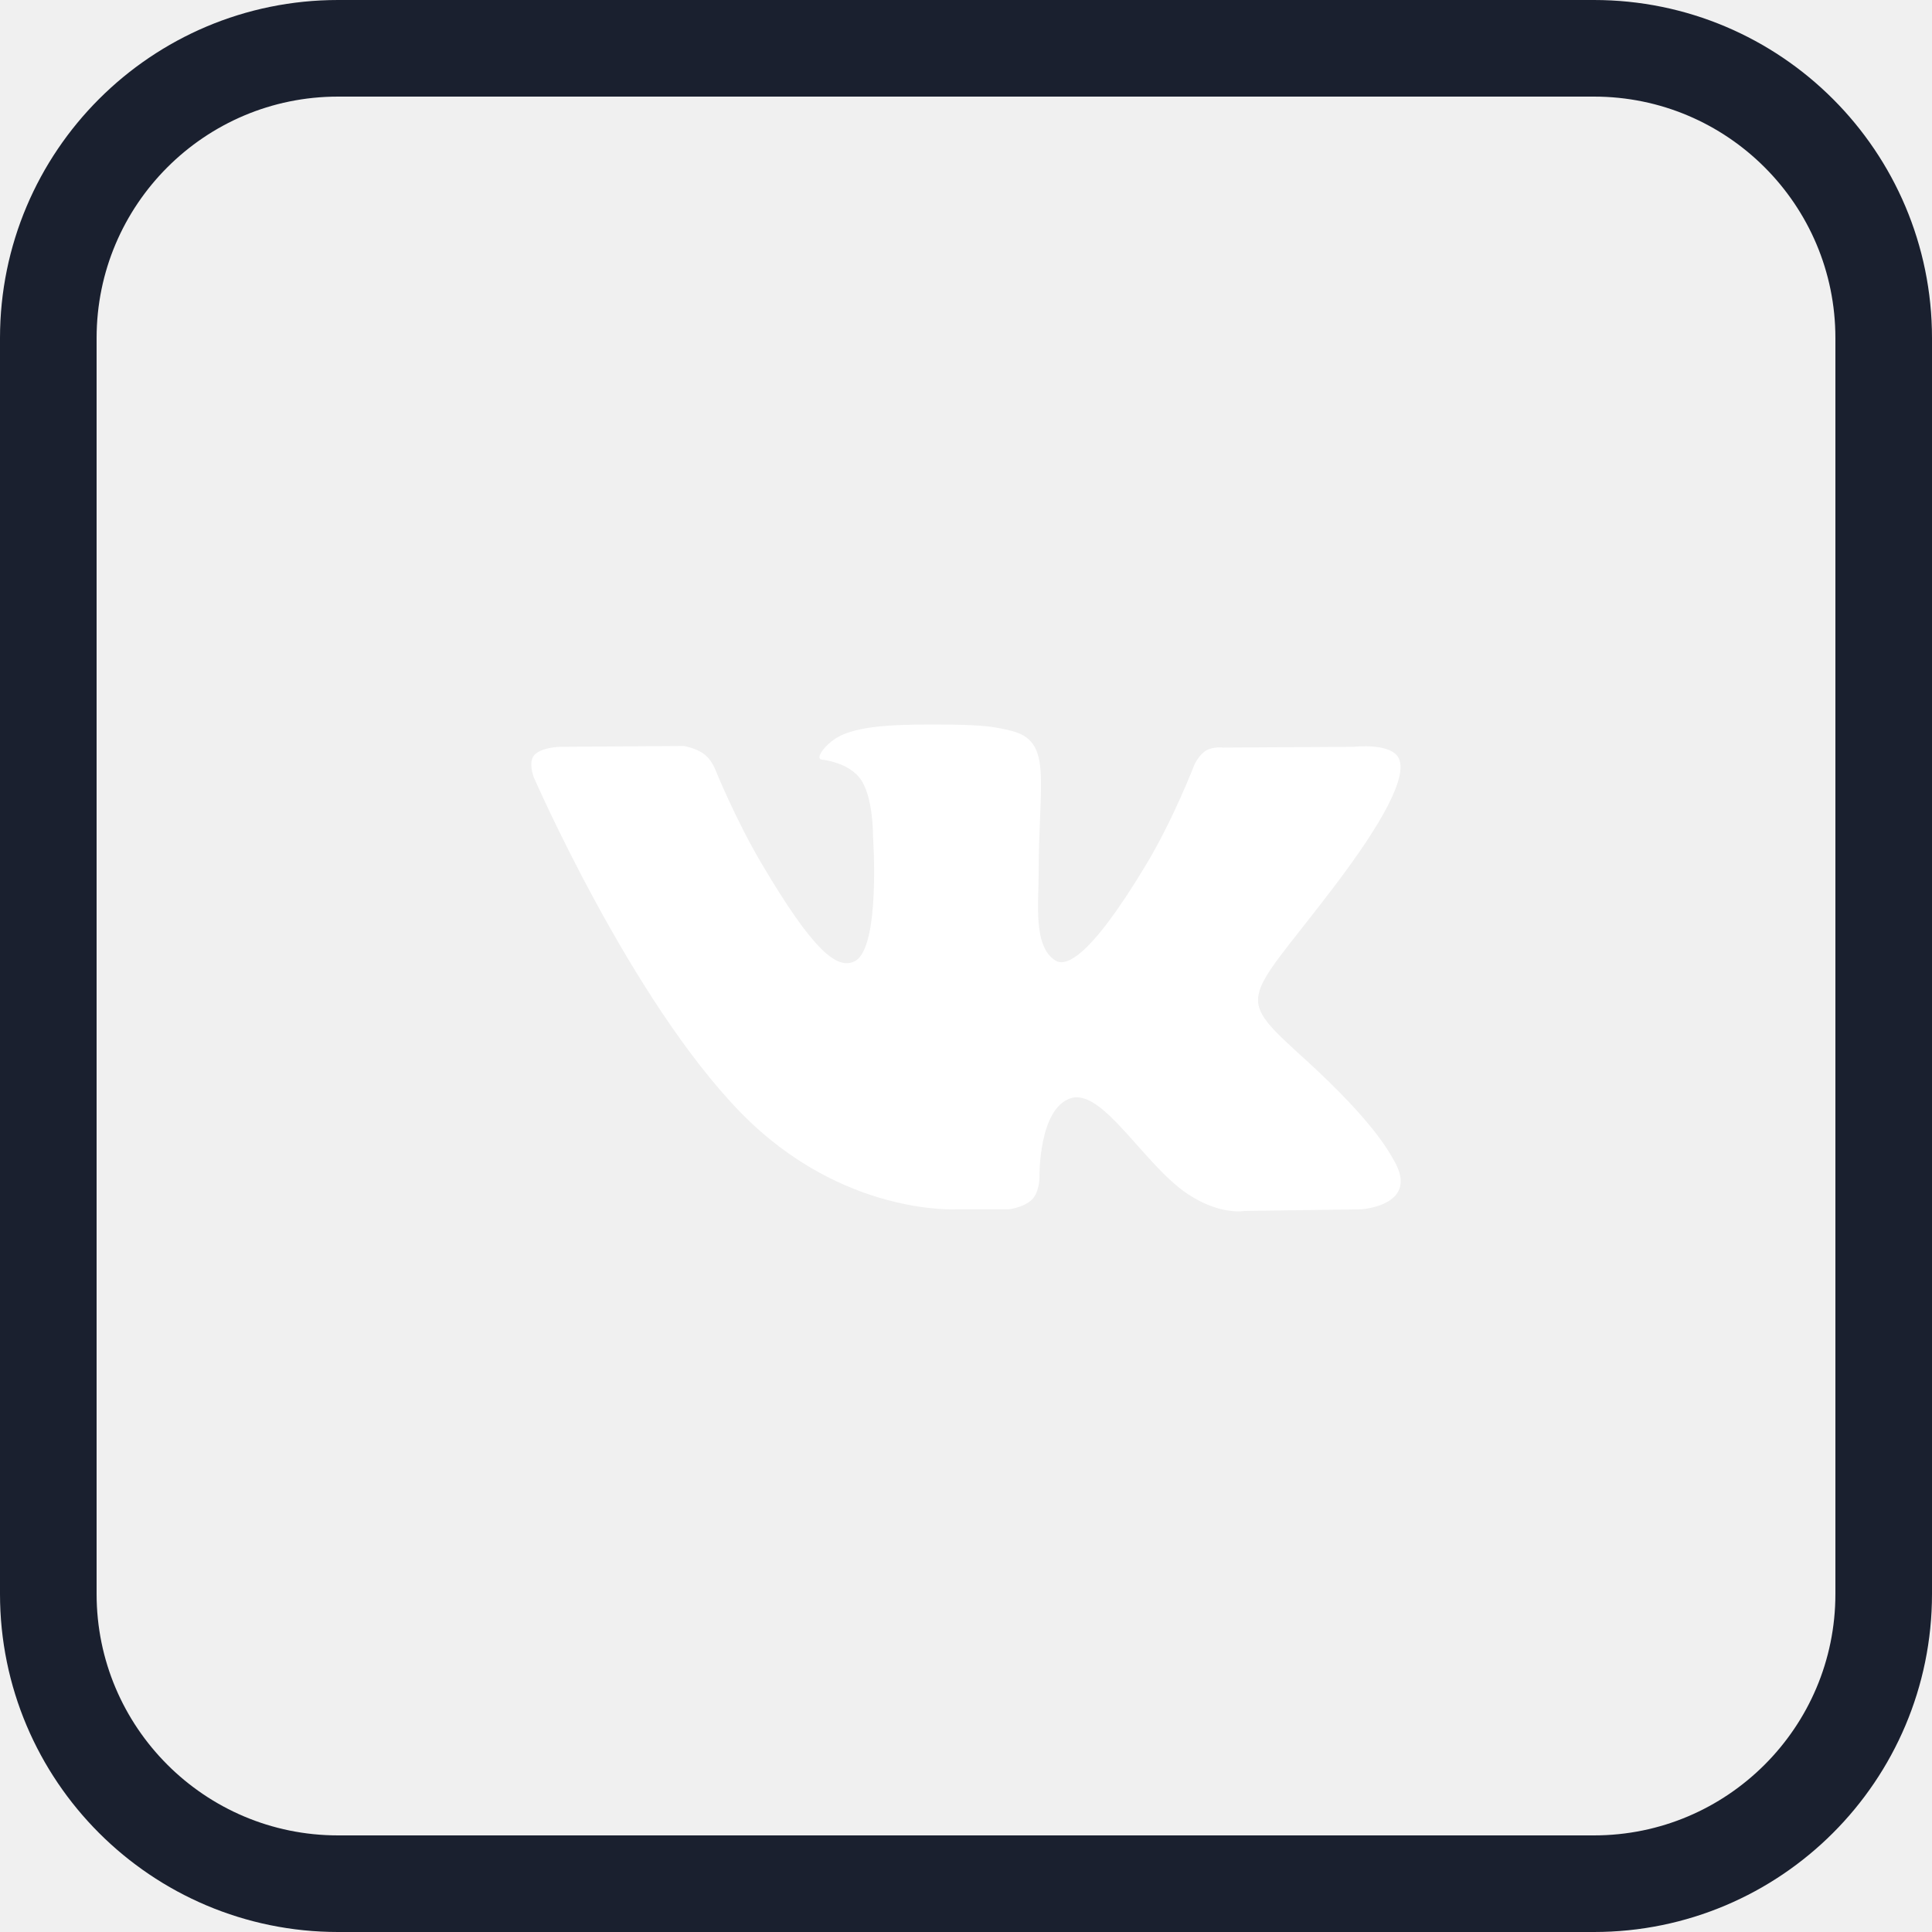
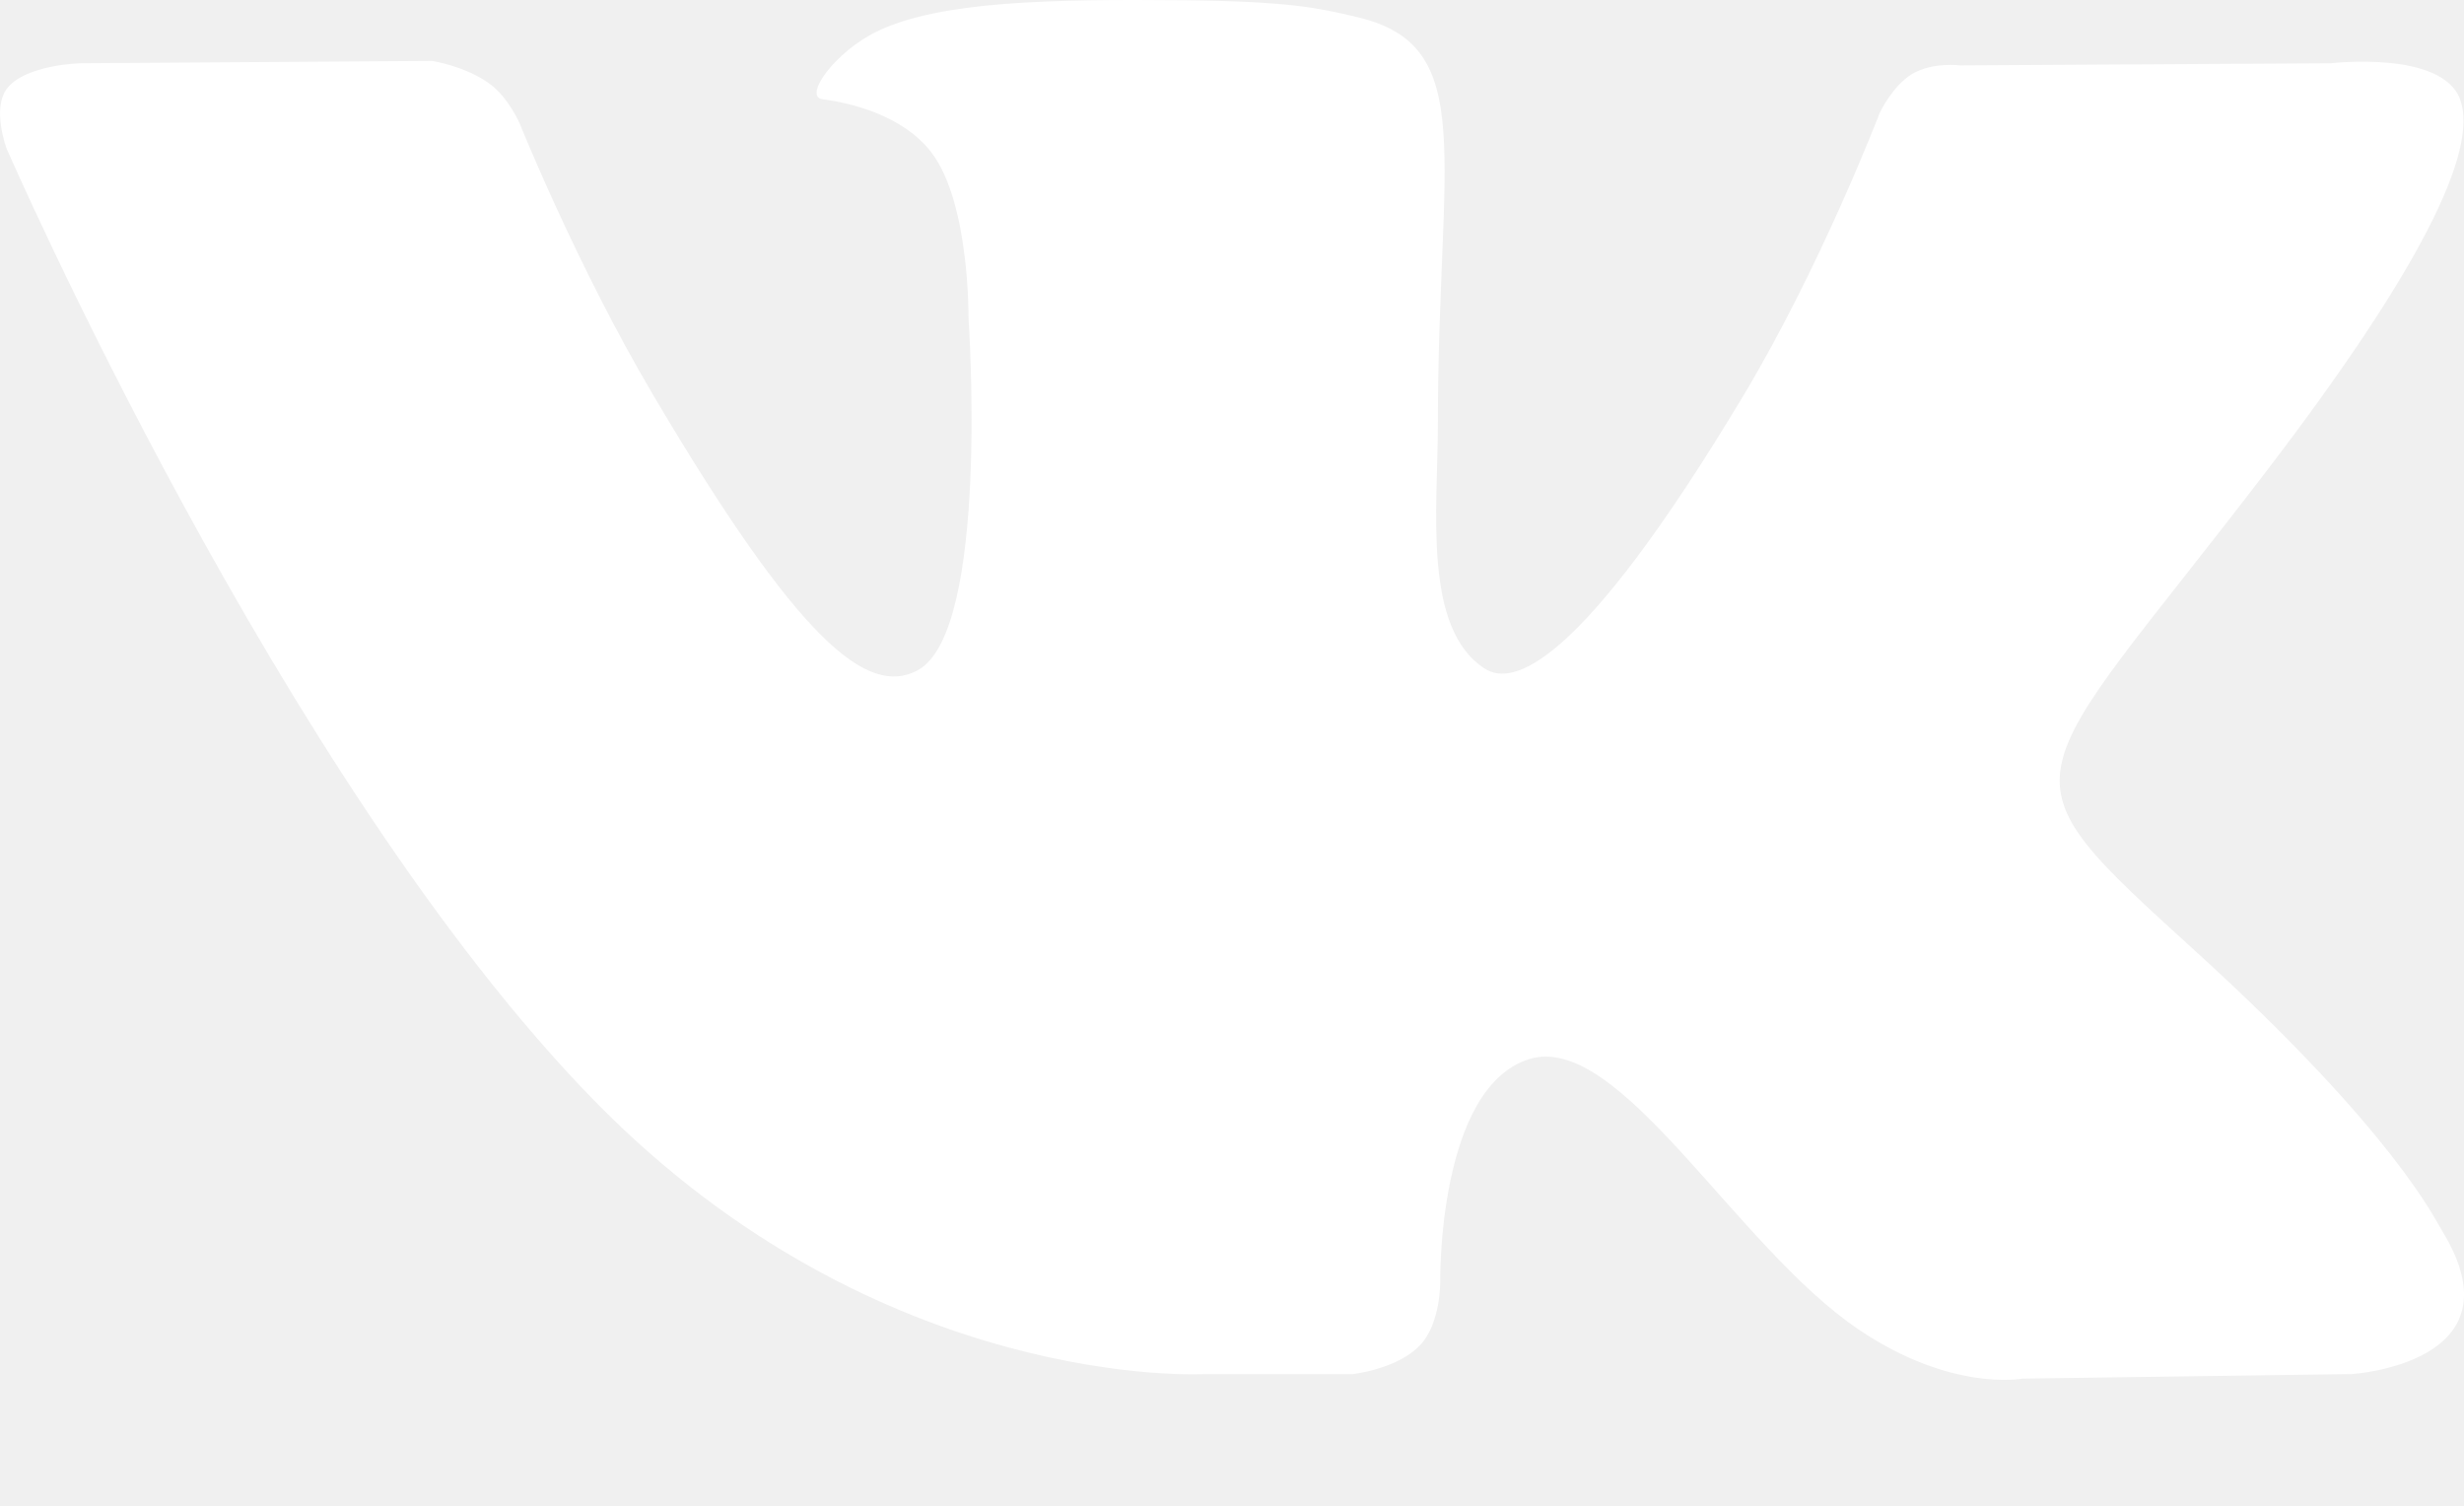
- <svg xmlns="http://www.w3.org/2000/svg" width="40px" height="40px" viewBox="0 0 40 40" version="1.1">
+ <svg xmlns="http://www.w3.org/2000/svg" width="18px" height="11px" viewBox="0 0 18 11" version="1.1">
  <defs />
-   <g id="3.-Symbols" stroke="none" stroke-width="1" fill="none" fill-rule="evenodd">
-     <g id="Footer" transform="translate(-1431, -40)">
-       <g id="Group-7">
-         <g id="Group-6" transform="translate(639, 31)">
-           <g id="Group-2" transform="translate(732, 9)">
-             <g id="Group-313-Copy">
-               <g id="Group-311" transform="translate(60, 0)">
-                 <rect id="Rectangle-27" stroke="#1A202F" stroke-width="2" x="1" y="1" width="38" height="38" rx="6" />
-                 <path d="M20.883,25.038 C20.883,25.038 21.208,25.002 21.374,24.827 C21.526,24.666 21.521,24.363 21.521,24.363 C21.521,24.363 21.501,22.947 22.171,22.737 C22.831,22.532 23.679,24.107 24.579,24.713 C25.258,25.171 25.774,25.071 25.774,25.071 L28.178,25.038 C28.178,25.038 29.436,24.962 28.84,23.991 C28.79,23.912 28.492,23.273 27.052,21.961 C25.544,20.588 25.747,20.81 27.562,18.435 C28.668,16.988 29.11,16.105 28.972,15.727 C28.841,15.366 28.027,15.462 28.027,15.462 L25.321,15.478 C25.321,15.478 25.12,15.452 24.971,15.539 C24.826,15.624 24.732,15.824 24.732,15.824 C24.732,15.824 24.304,16.943 23.733,17.895 C22.527,19.904 22.046,20.01 21.849,19.886 C21.39,19.594 21.504,18.717 21.504,18.094 C21.504,16.147 21.805,15.336 20.919,15.126 C20.625,15.056 20.408,15.01 19.655,15.002 C18.69,14.993 17.873,15.006 17.41,15.228 C17.102,15.375 16.864,15.706 17.009,15.725 C17.188,15.748 17.593,15.832 17.808,16.119 C18.085,16.489 18.075,17.321 18.075,17.321 C18.075,17.321 18.235,19.613 17.703,19.897 C17.338,20.092 16.838,19.694 15.763,17.871 C15.213,16.938 14.798,15.906 14.798,15.906 C14.798,15.906 14.717,15.713 14.574,15.61 C14.401,15.484 14.158,15.445 14.158,15.445 L11.587,15.462 C11.587,15.462 11.2,15.472 11.059,15.637 C10.933,15.783 11.049,16.087 11.049,16.087 C11.049,16.087 13.062,20.711 15.343,23.042 C17.433,25.178 19.807,25.038 19.807,25.038 L20.883,25.038 Z" id="Shape" fill="#FFFFFF" />
+   <g id="0.-UI-kit-" stroke="none" stroke-width="1" fill="none" fill-rule="evenodd">
+     <g id="0.-Cuts.-Desktop" transform="translate(-1762, -5545)" fill="#FFFFFF">
+       <g id="Group-27" transform="translate(320, 3890)">
+         <g id="Group-82" transform="translate(0, 1600)">
+           <g id="Group-83">
+             <g id="Group-7">
+               <g id="Group-6" transform="translate(639, 31)">
+                 <g id="Group-2" transform="translate(732, 9)">
+                   <g id="Group-313-Copy">
+                     <g id="Group-311" transform="translate(60, 0)">
+                       <path d="M20.883,25.038 C20.883,25.038 21.208,25.002 21.374,24.827 C21.526,24.666 21.521,24.363 21.521,24.363 C21.521,24.363 21.501,22.947 22.171,22.737 C22.831,22.532 23.679,24.107 24.579,24.713 C25.258,25.171 25.774,25.071 25.774,25.071 L28.178,25.038 C28.178,25.038 29.436,24.962 28.84,23.991 C28.79,23.912 28.492,23.273 27.052,21.961 C25.544,20.588 25.747,20.81 27.562,18.435 C28.668,16.988 29.11,16.105 28.972,15.727 C28.841,15.366 28.027,15.462 28.027,15.462 L25.321,15.478 C25.321,15.478 25.12,15.452 24.971,15.539 C24.826,15.624 24.732,15.824 24.732,15.824 C24.732,15.824 24.304,16.943 23.733,17.895 C22.527,19.904 22.046,20.01 21.849,19.886 C21.39,19.594 21.504,18.717 21.504,18.094 C21.504,16.147 21.805,15.336 20.919,15.126 C20.625,15.056 20.408,15.01 19.655,15.002 C18.69,14.993 17.873,15.006 17.41,15.228 C17.102,15.375 16.864,15.706 17.009,15.725 C17.188,15.748 17.593,15.832 17.808,16.119 C18.085,16.489 18.075,17.321 18.075,17.321 C18.075,17.321 18.235,19.613 17.703,19.897 C17.338,20.092 16.838,19.694 15.763,17.871 C15.213,16.938 14.798,15.906 14.798,15.906 C14.798,15.906 14.717,15.713 14.574,15.61 C14.401,15.484 14.158,15.445 14.158,15.445 L11.587,15.462 C11.587,15.462 11.2,15.472 11.059,15.637 C10.933,15.783 11.049,16.087 11.049,16.087 C11.049,16.087 13.062,20.711 15.343,23.042 C17.433,25.178 19.807,25.038 19.807,25.038 L20.883,25.038 Z" id="Shape" />
+                     </g>
+                   </g>
+                 </g>
              </g>
            </g>
          </g>
        </g>
      </g>
    </g>
  </g>
</svg>
